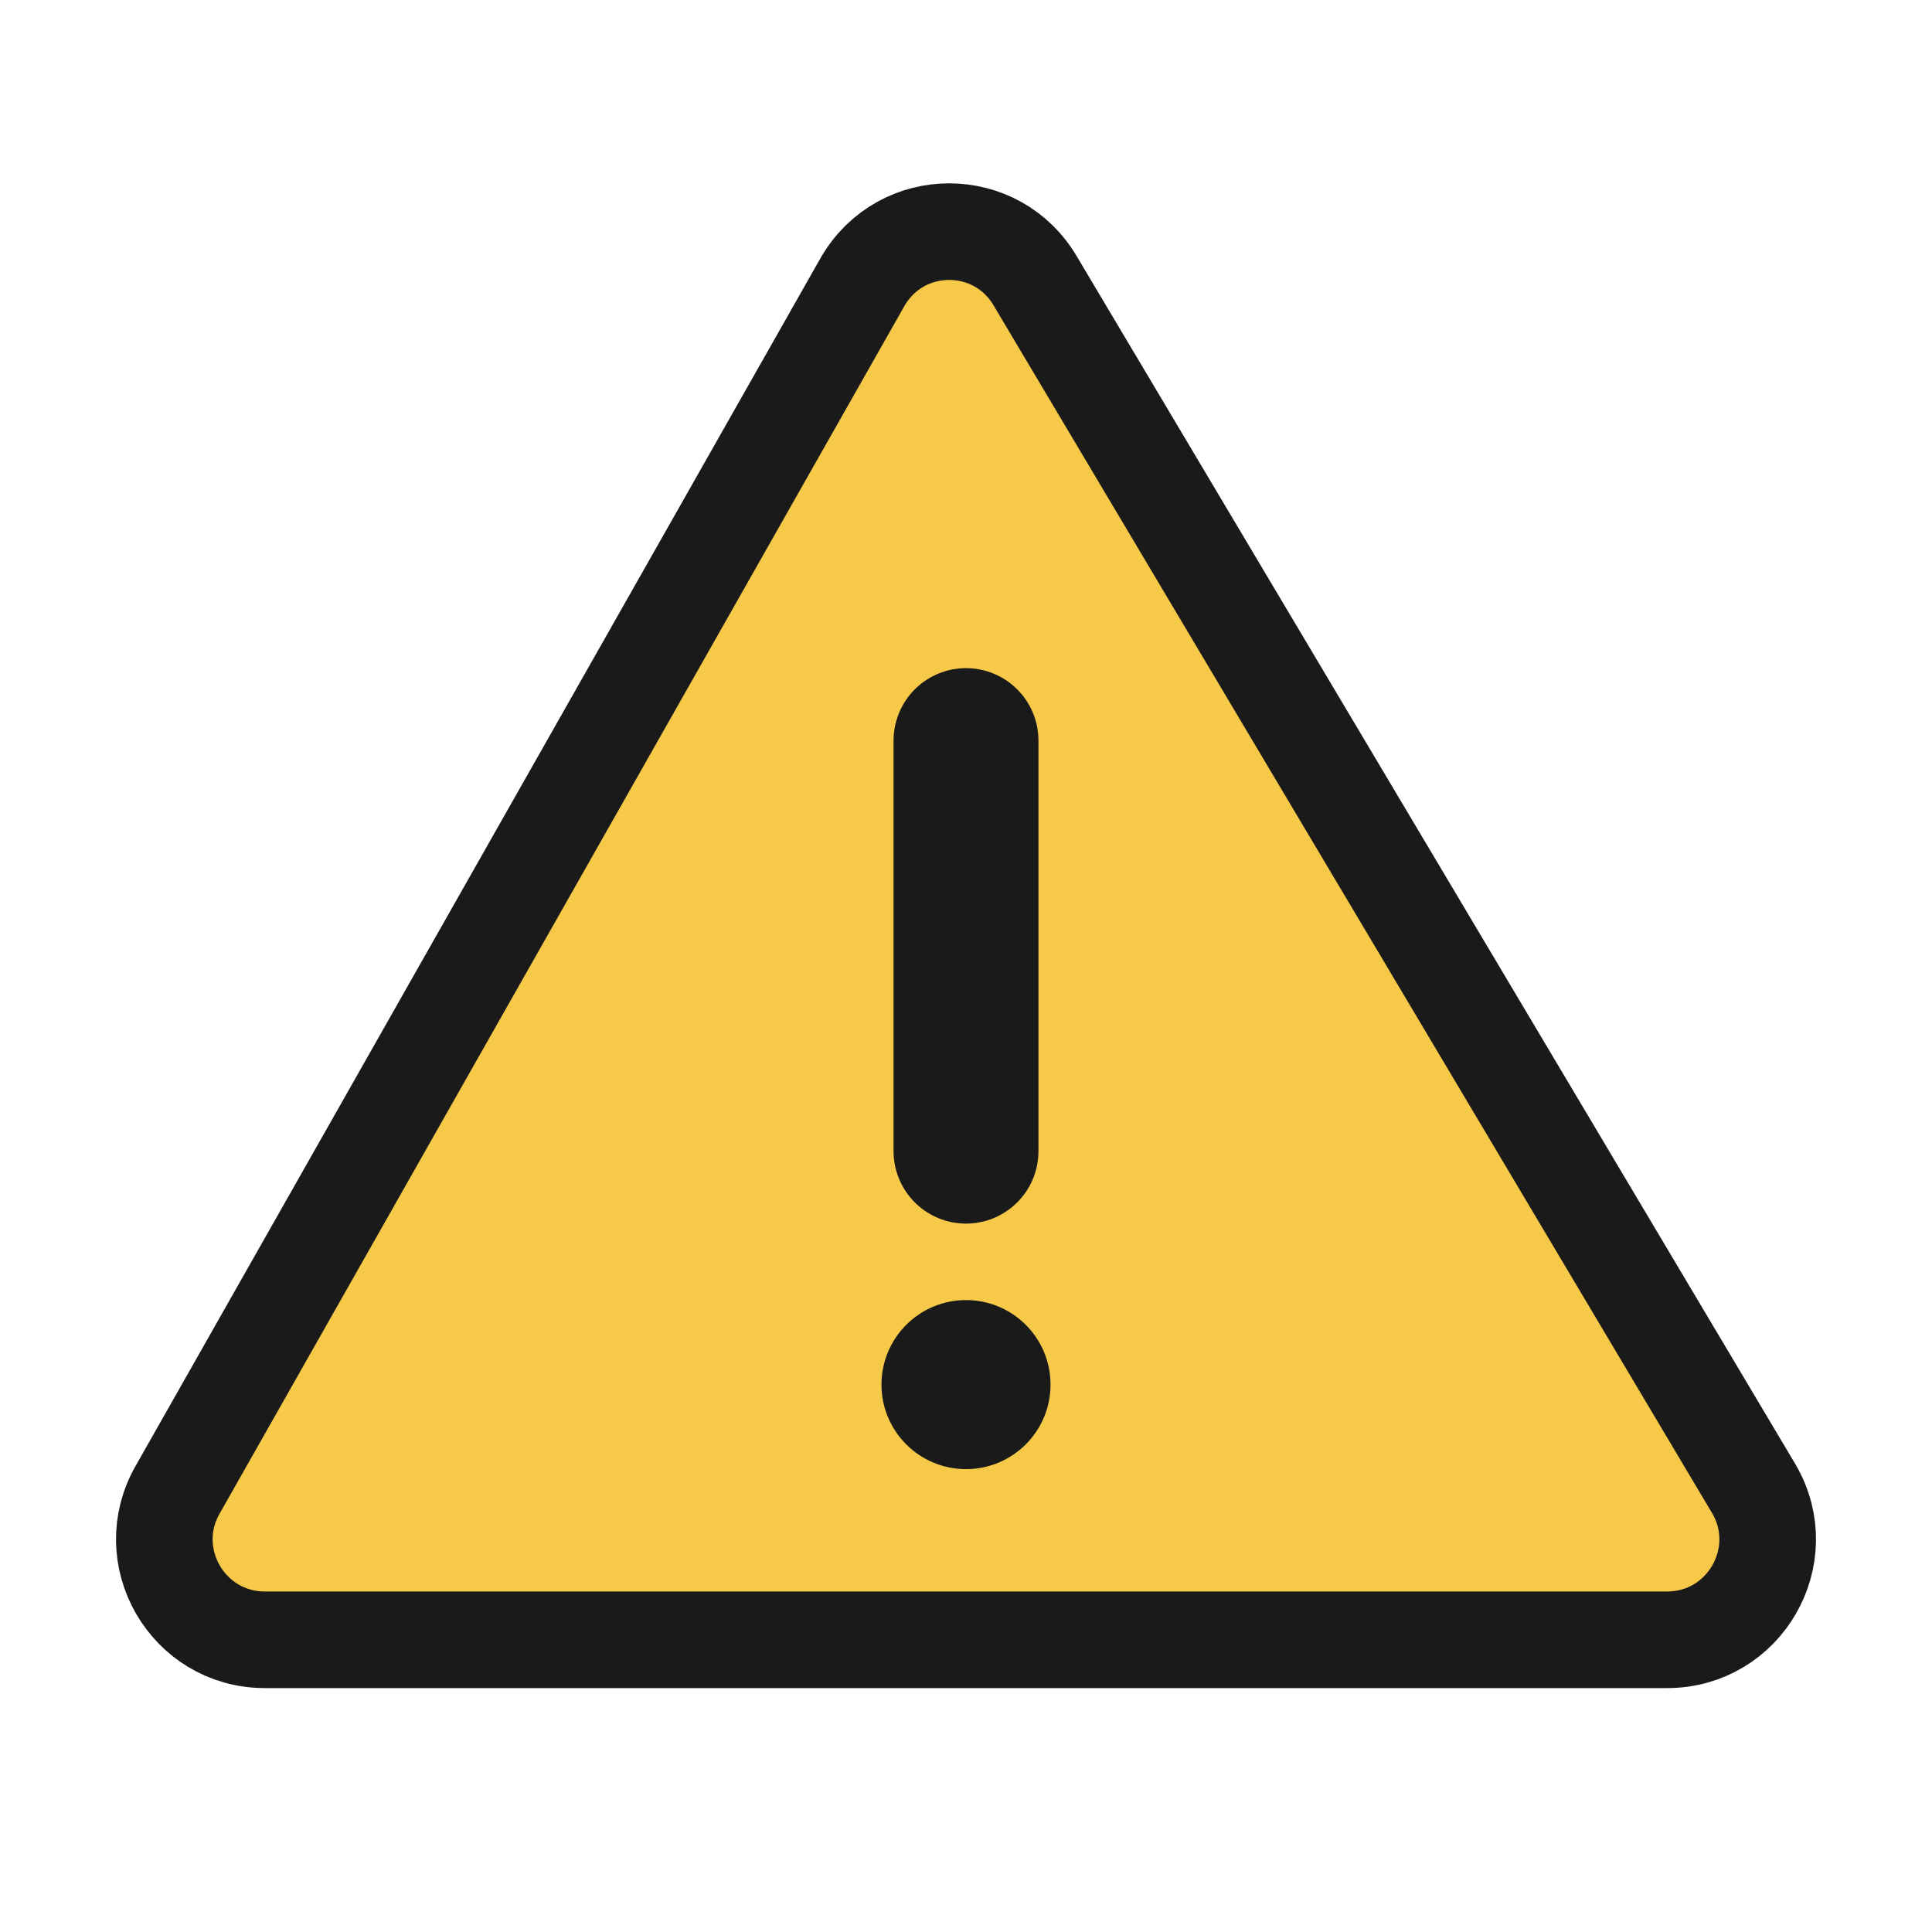
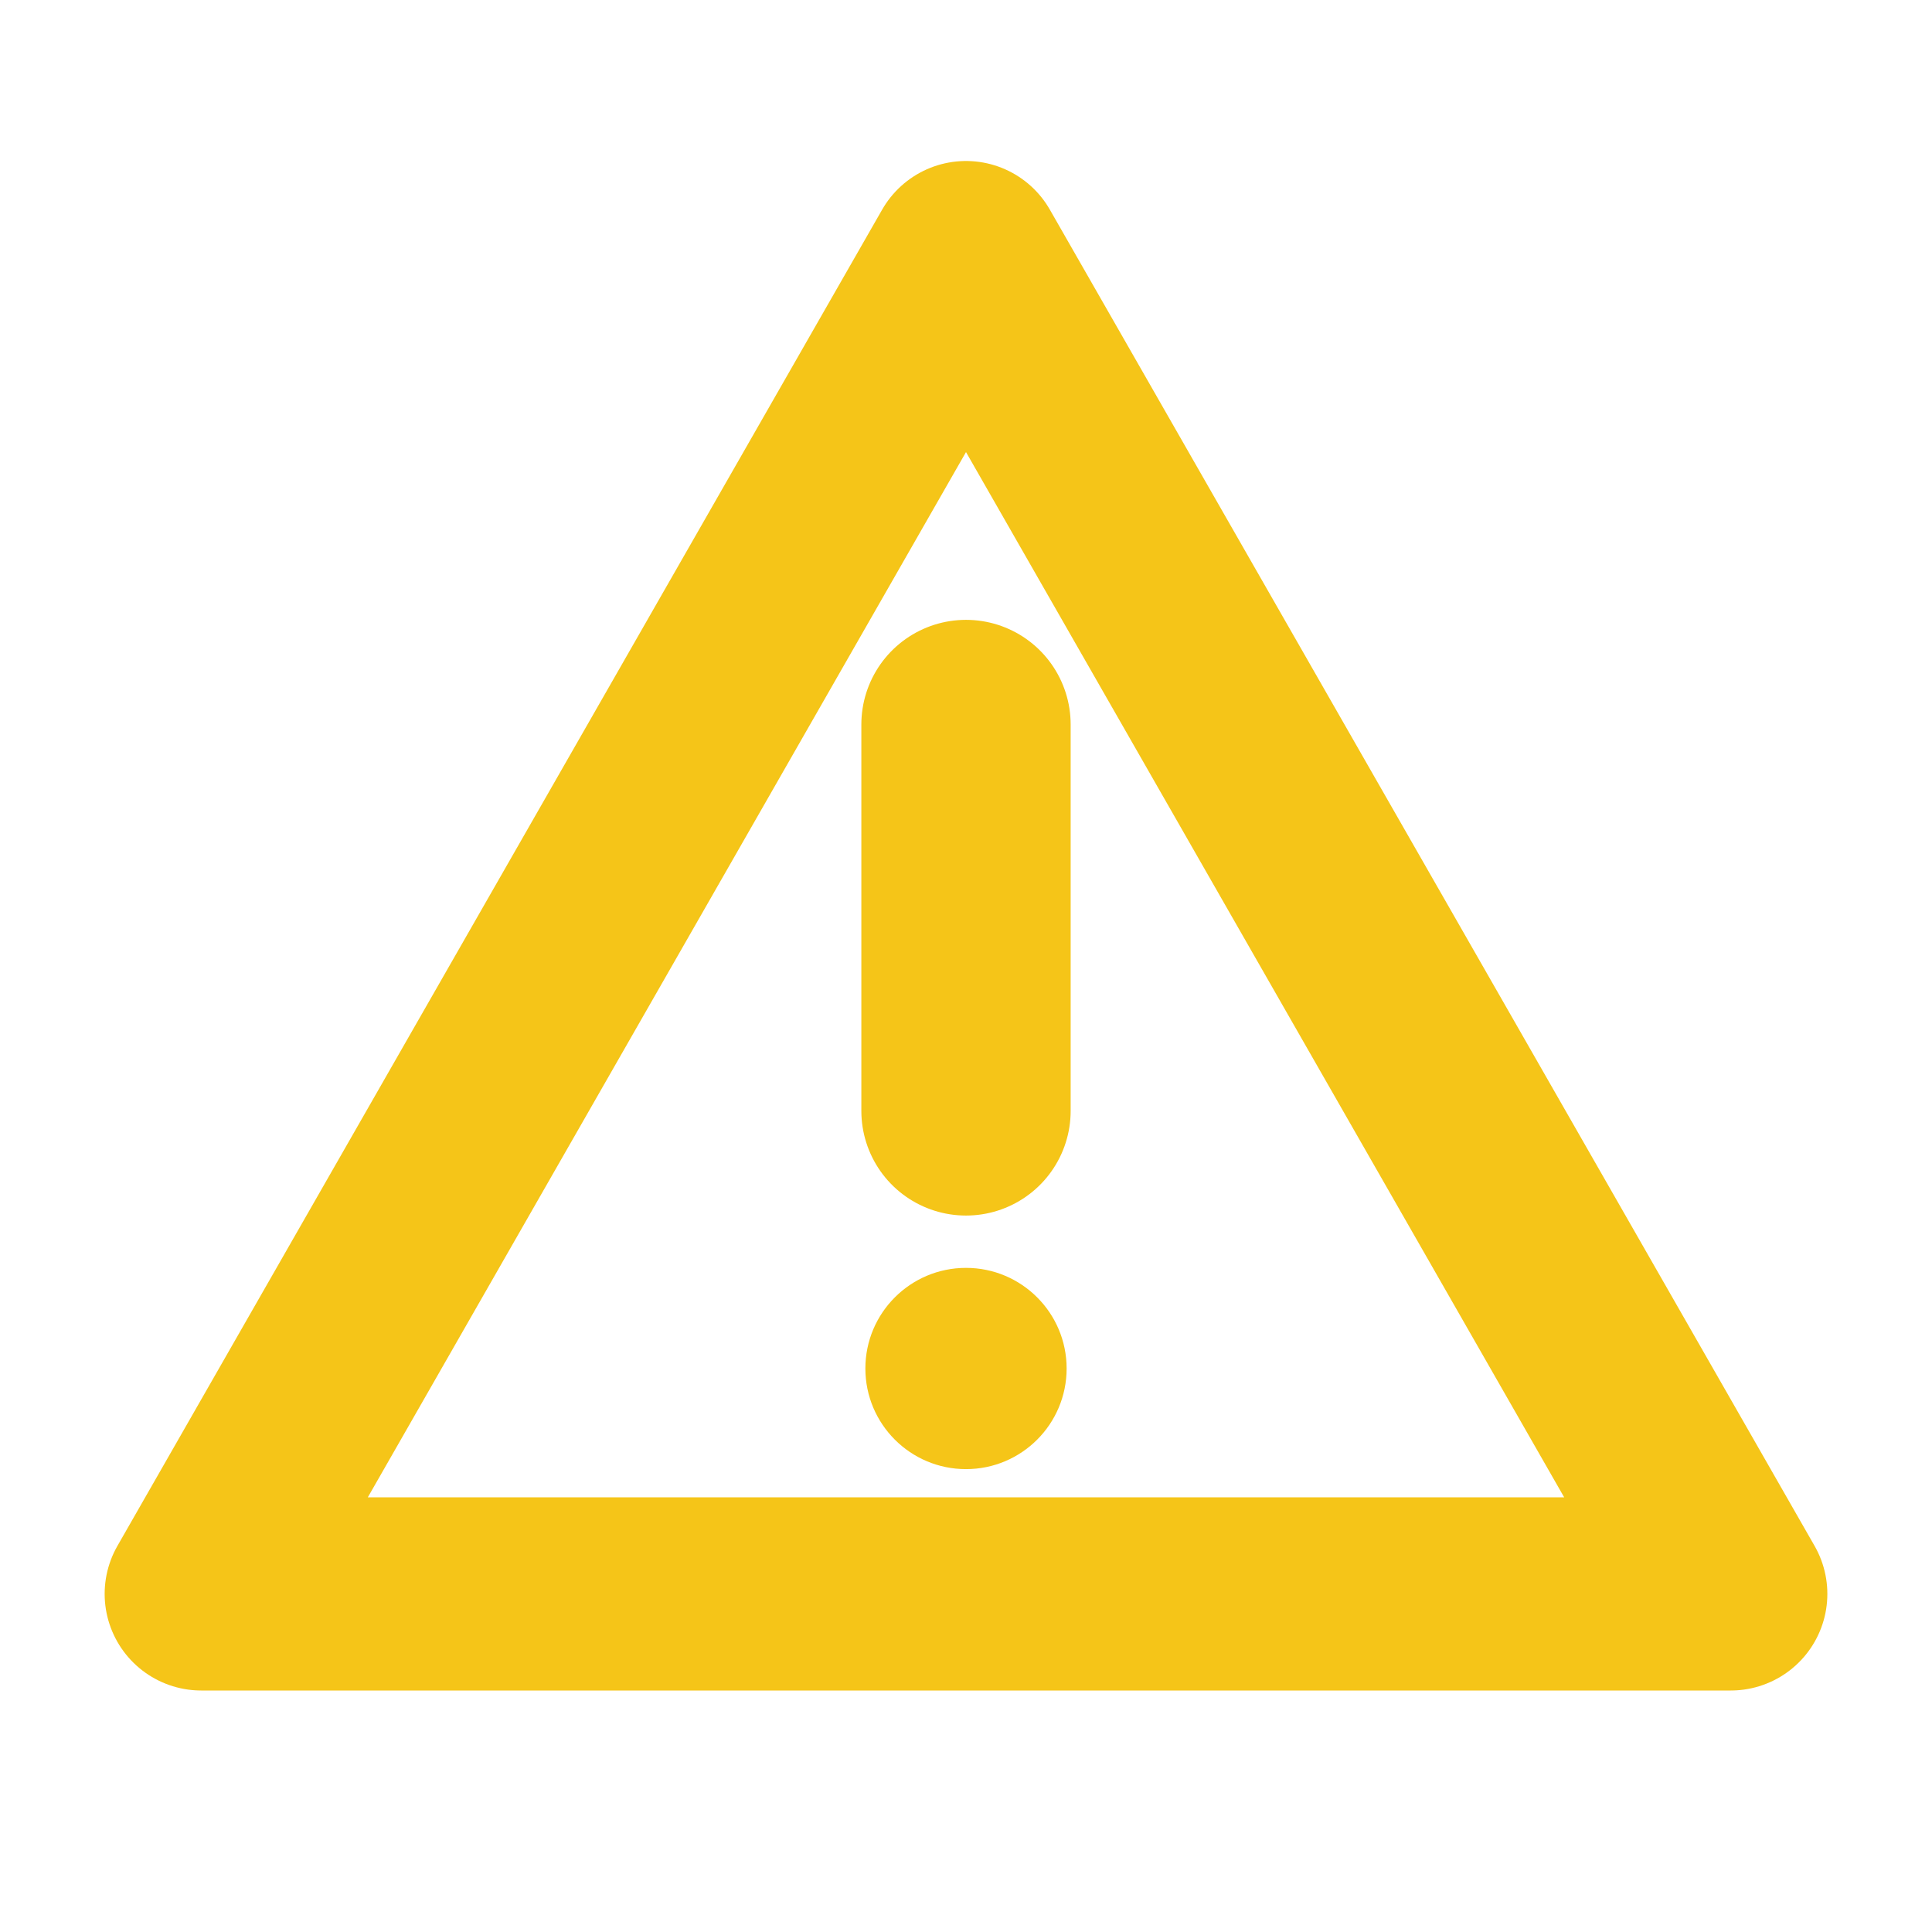
<svg xmlns="http://www.w3.org/2000/svg" width="24" height="24" viewBox="0 0 24 24" fill="none">
-   <path d="M12.866 3.5c-.48-.83-1.67-.83-2.15 0L2.21 18.5c-.48.83.12 1.87 1.08 1.87h17.42c.96 0 1.56-1.04 1.08-1.87L12.866 3.5z" fill="#F7C948" stroke="#1A1A1A" stroke-width="1.2" stroke-linejoin="round" />
-   <path d="M12 9.2v5.1" stroke="#1A1A1A" stroke-width="1.8" stroke-linecap="round" />
-   <circle cx="12" cy="17.2" r="1.05" fill="#1A1A1A" />
+   <path d="M12 3.2L21.5 19.8H2.5L12 3.2Z" stroke="#F5C518" stroke-width="2.4" stroke-linejoin="round" />
+   <path d="M12 9V13.8" stroke="#F5C518" stroke-width="2.6" stroke-linecap="round" />
+   <circle cx="12" cy="17" r="1.25" fill="#F5C518" />
</svg>
